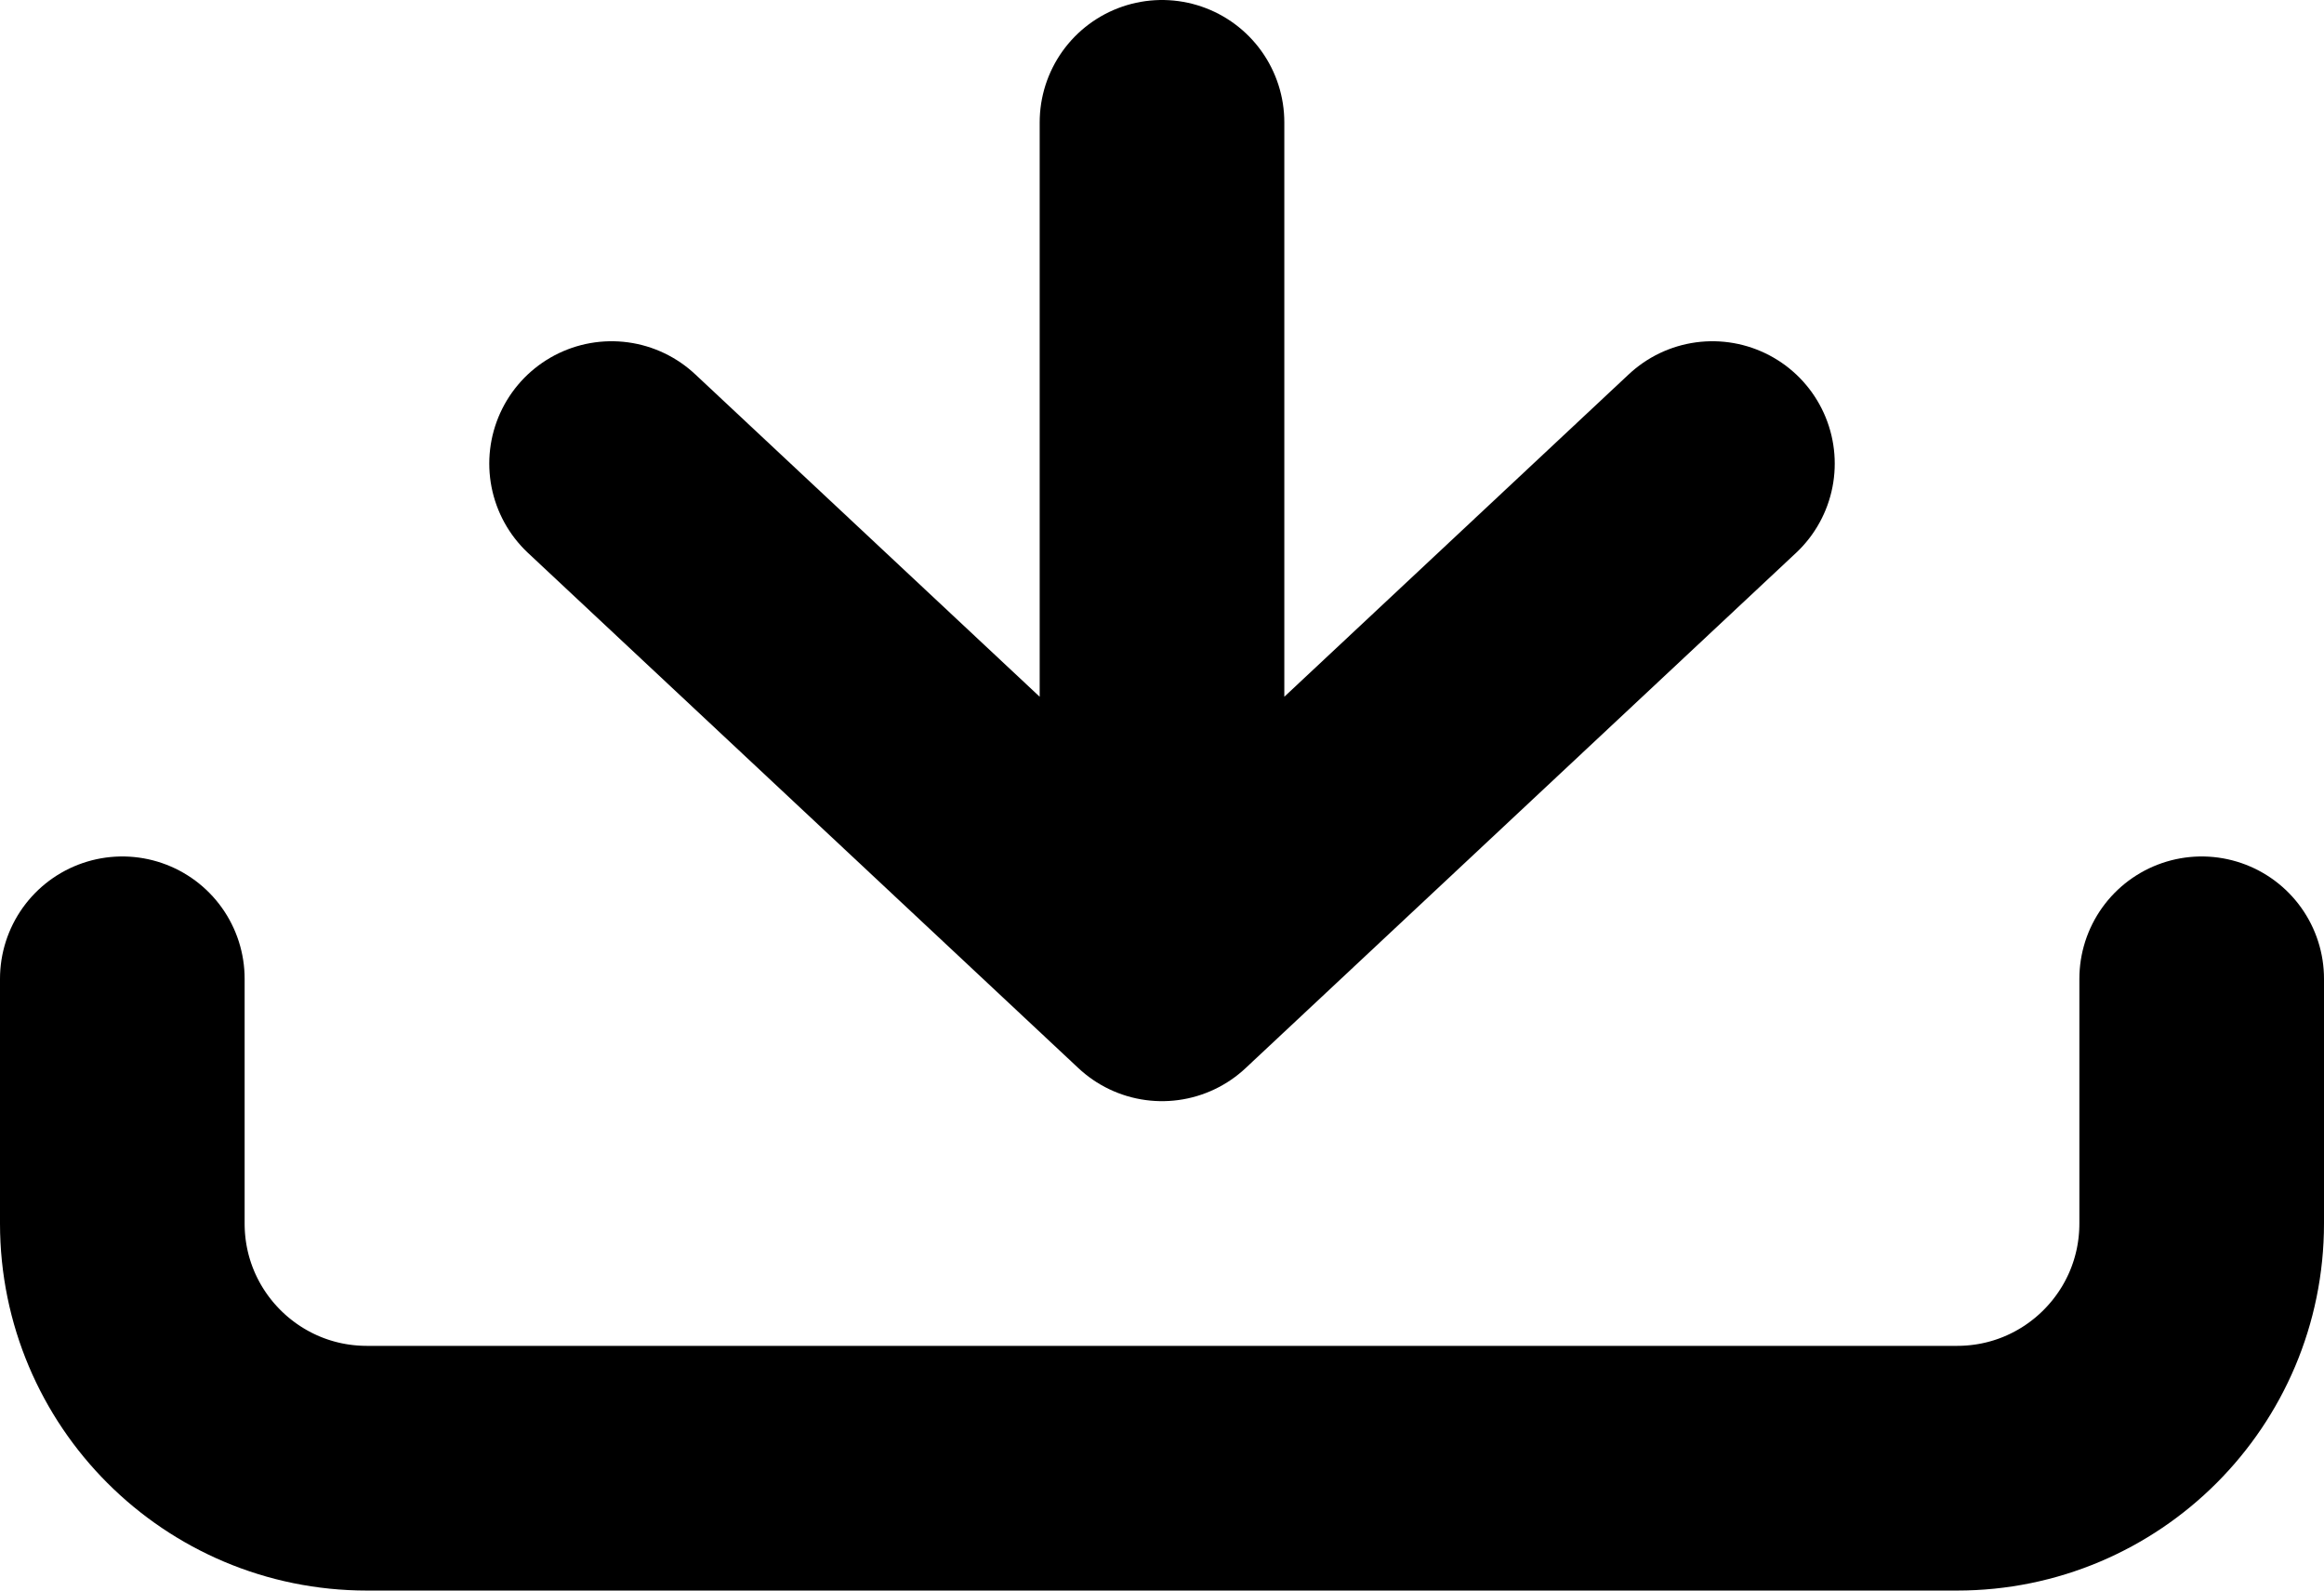
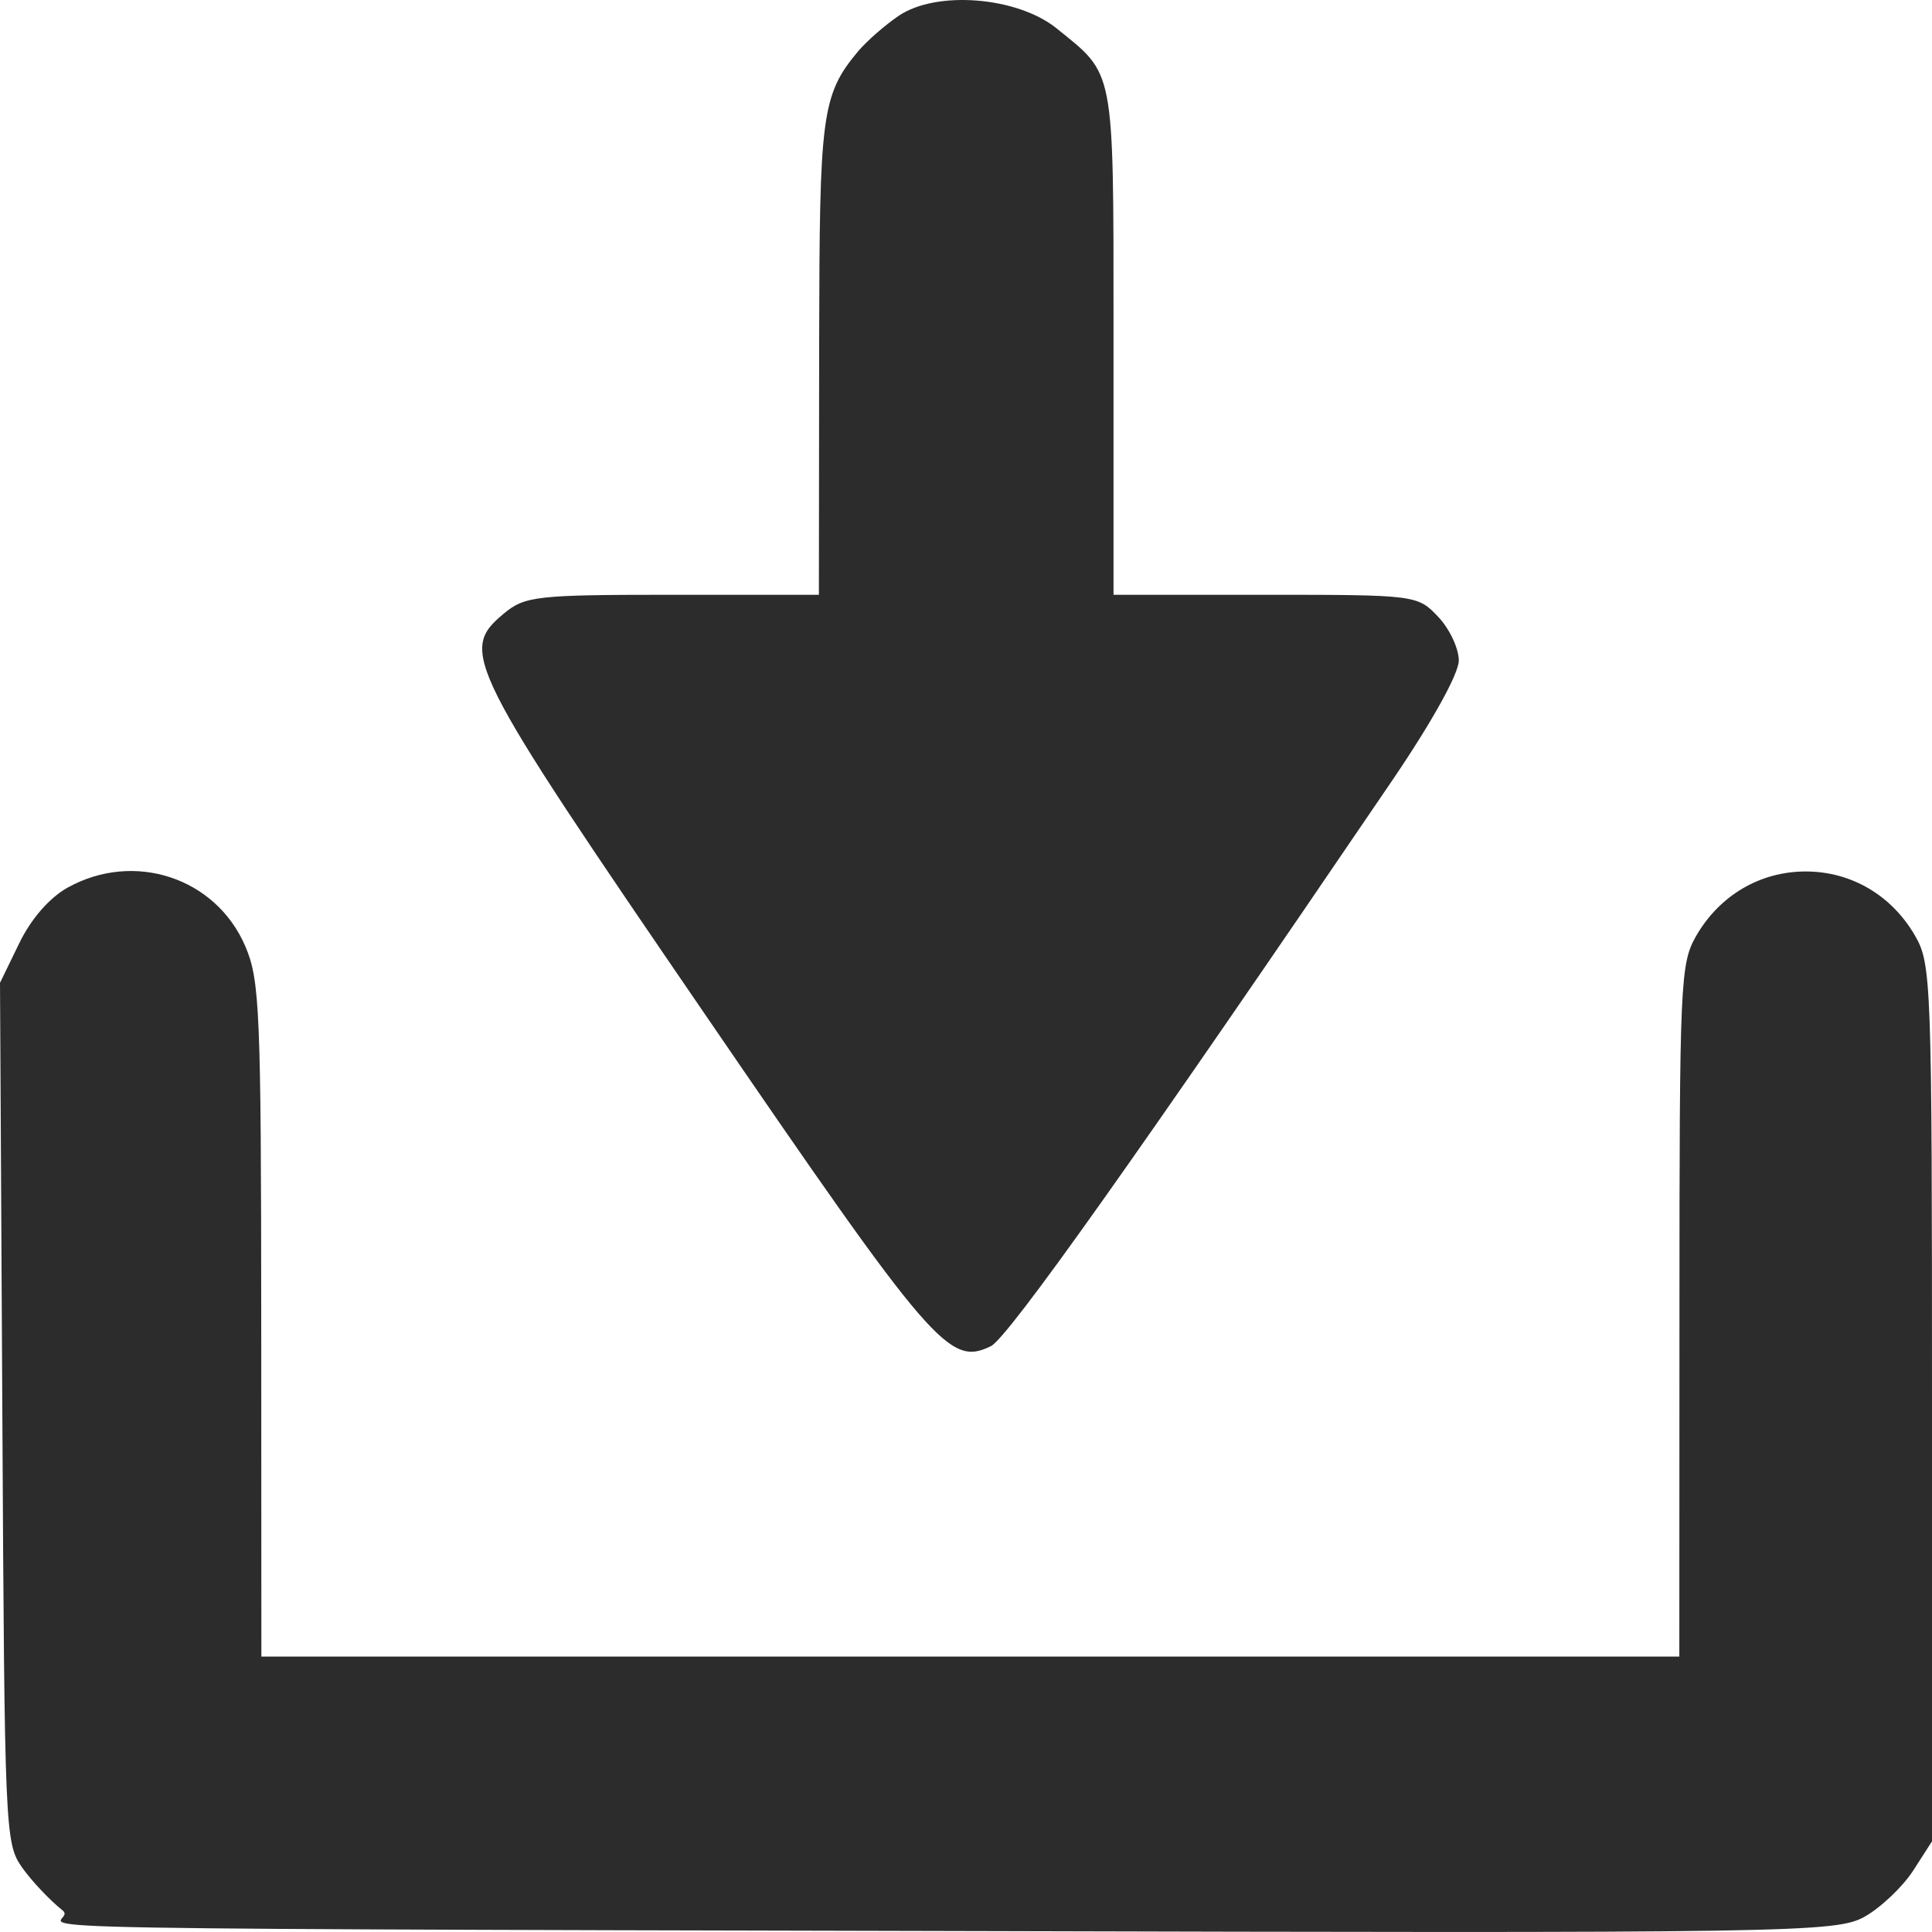
- <svg xmlns="http://www.w3.org/2000/svg" width="19" height="13" viewBox="0 0 19 13" fill="none">
-   <path d="M9.5 1L9.5 8M9.5 8L14 3.789M9.5 8L5 3.789" stroke="black" stroke-width="2" stroke-linecap="round" stroke-linejoin="round" />
-   <path d="M1 8V10C1 11.105 1.895 12 3 12H16C17.105 12 18 11.105 18 10V8" stroke="black" stroke-width="2" stroke-linecap="round" stroke-linejoin="round" />
+ <svg xmlns="http://www.w3.org/2000/svg" width="14" height="14" viewBox="0 0 14 14" fill="none">
+   <path fill-rule="evenodd" clip-rule="evenodd" d="M6.513 0.114C6.413 0.182 6.28 0.298 6.218 0.372C5.951 0.69 5.939 0.844 5.936 2.455L5.934 4.31H4.874C3.888 4.31 3.803 4.319 3.65 4.447C3.325 4.718 3.377 4.82 5.11 7.352C6.761 9.764 6.879 9.901 7.18 9.755C7.304 9.695 8.254 8.355 10.095 5.646C10.38 5.226 10.571 4.881 10.571 4.786C10.571 4.699 10.504 4.556 10.421 4.469C10.273 4.312 10.258 4.31 9.17 4.31H8.069V2.367C8.069 0.472 8.077 0.546 7.657 0.206C7.372 -0.024 6.787 -0.071 6.513 0.114ZM0.49 6.432C0.358 6.506 0.225 6.658 0.139 6.836L0 7.122L0.017 10.238C0.033 13.269 0.037 13.357 0.159 13.531C0.228 13.629 0.361 13.77 0.453 13.843C0.621 13.976 -0.863 13.976 6.96 13.993C13.003 14.009 13.306 14.005 13.512 13.889C13.629 13.823 13.787 13.673 13.863 13.556L14 13.343L14 10.168C14 7.114 13.995 6.985 13.878 6.782C13.709 6.488 13.415 6.315 13.085 6.315C12.754 6.315 12.461 6.488 12.291 6.782C12.176 6.983 12.17 7.113 12.17 9.499L12.169 12.004H7.032H1.894L1.893 9.563C1.892 7.324 1.882 7.101 1.778 6.858C1.565 6.36 0.973 6.164 0.49 6.432Z" fill="#2C2C2C" />
</svg>
